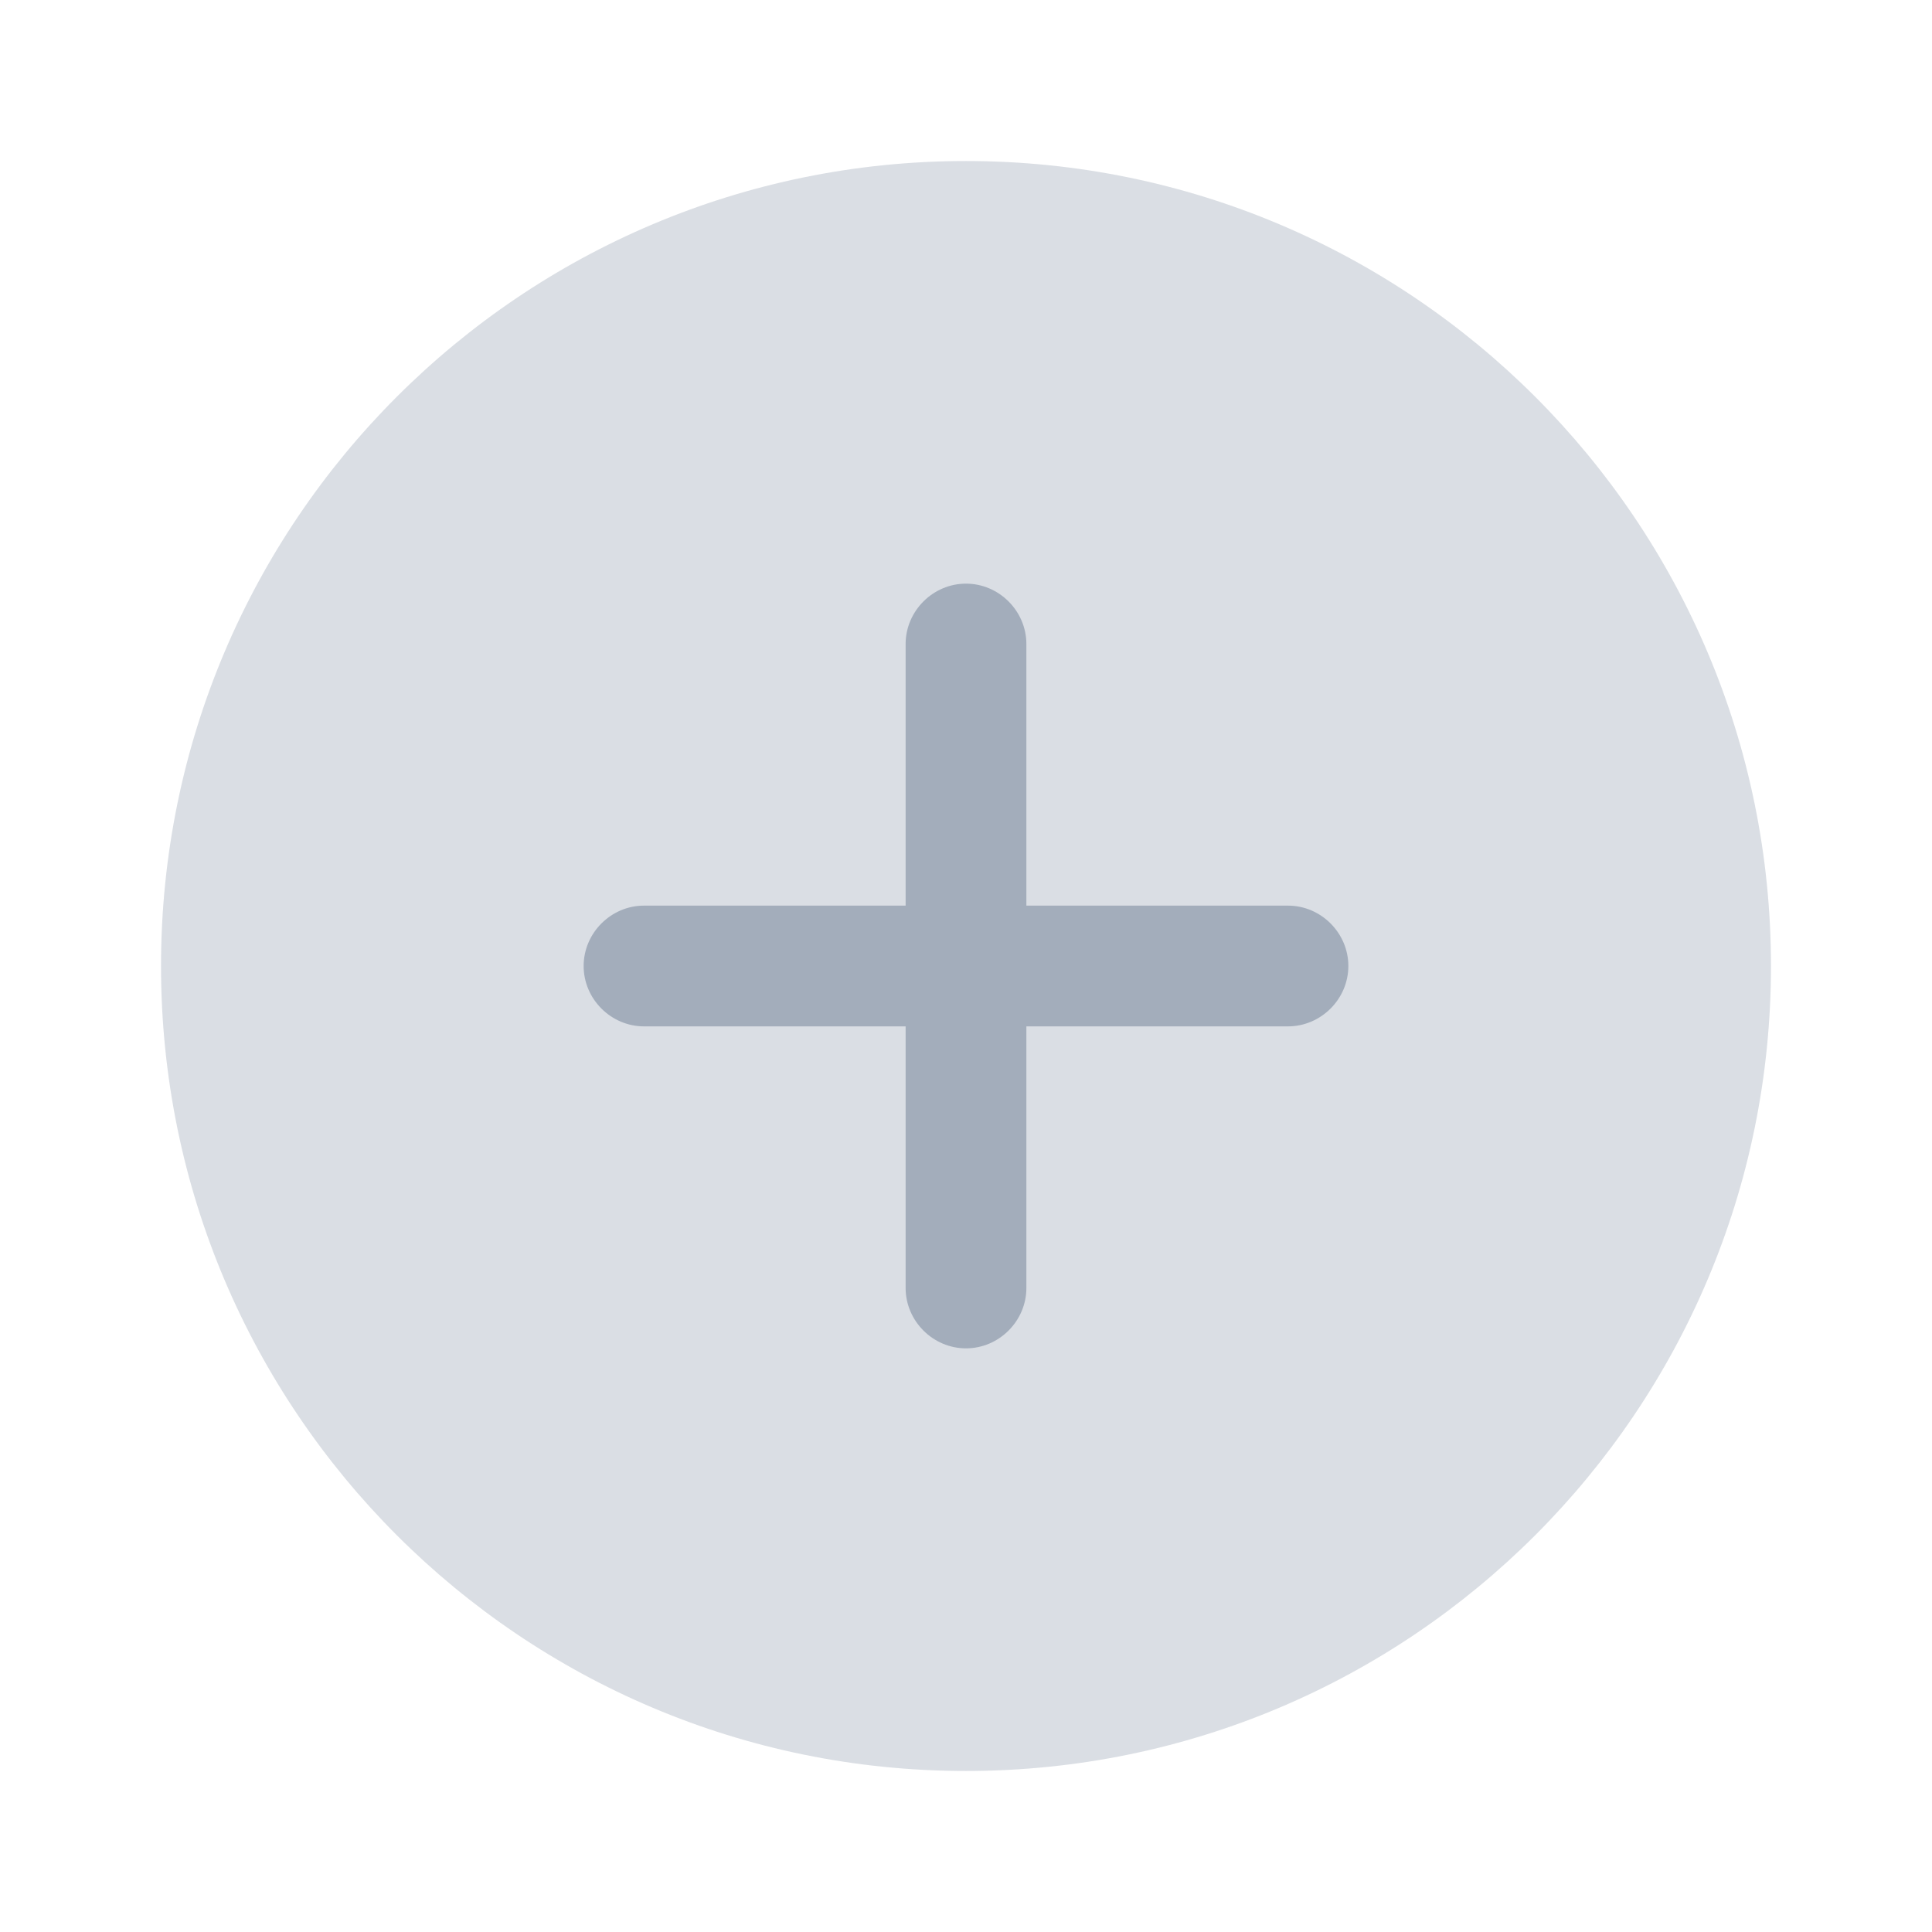
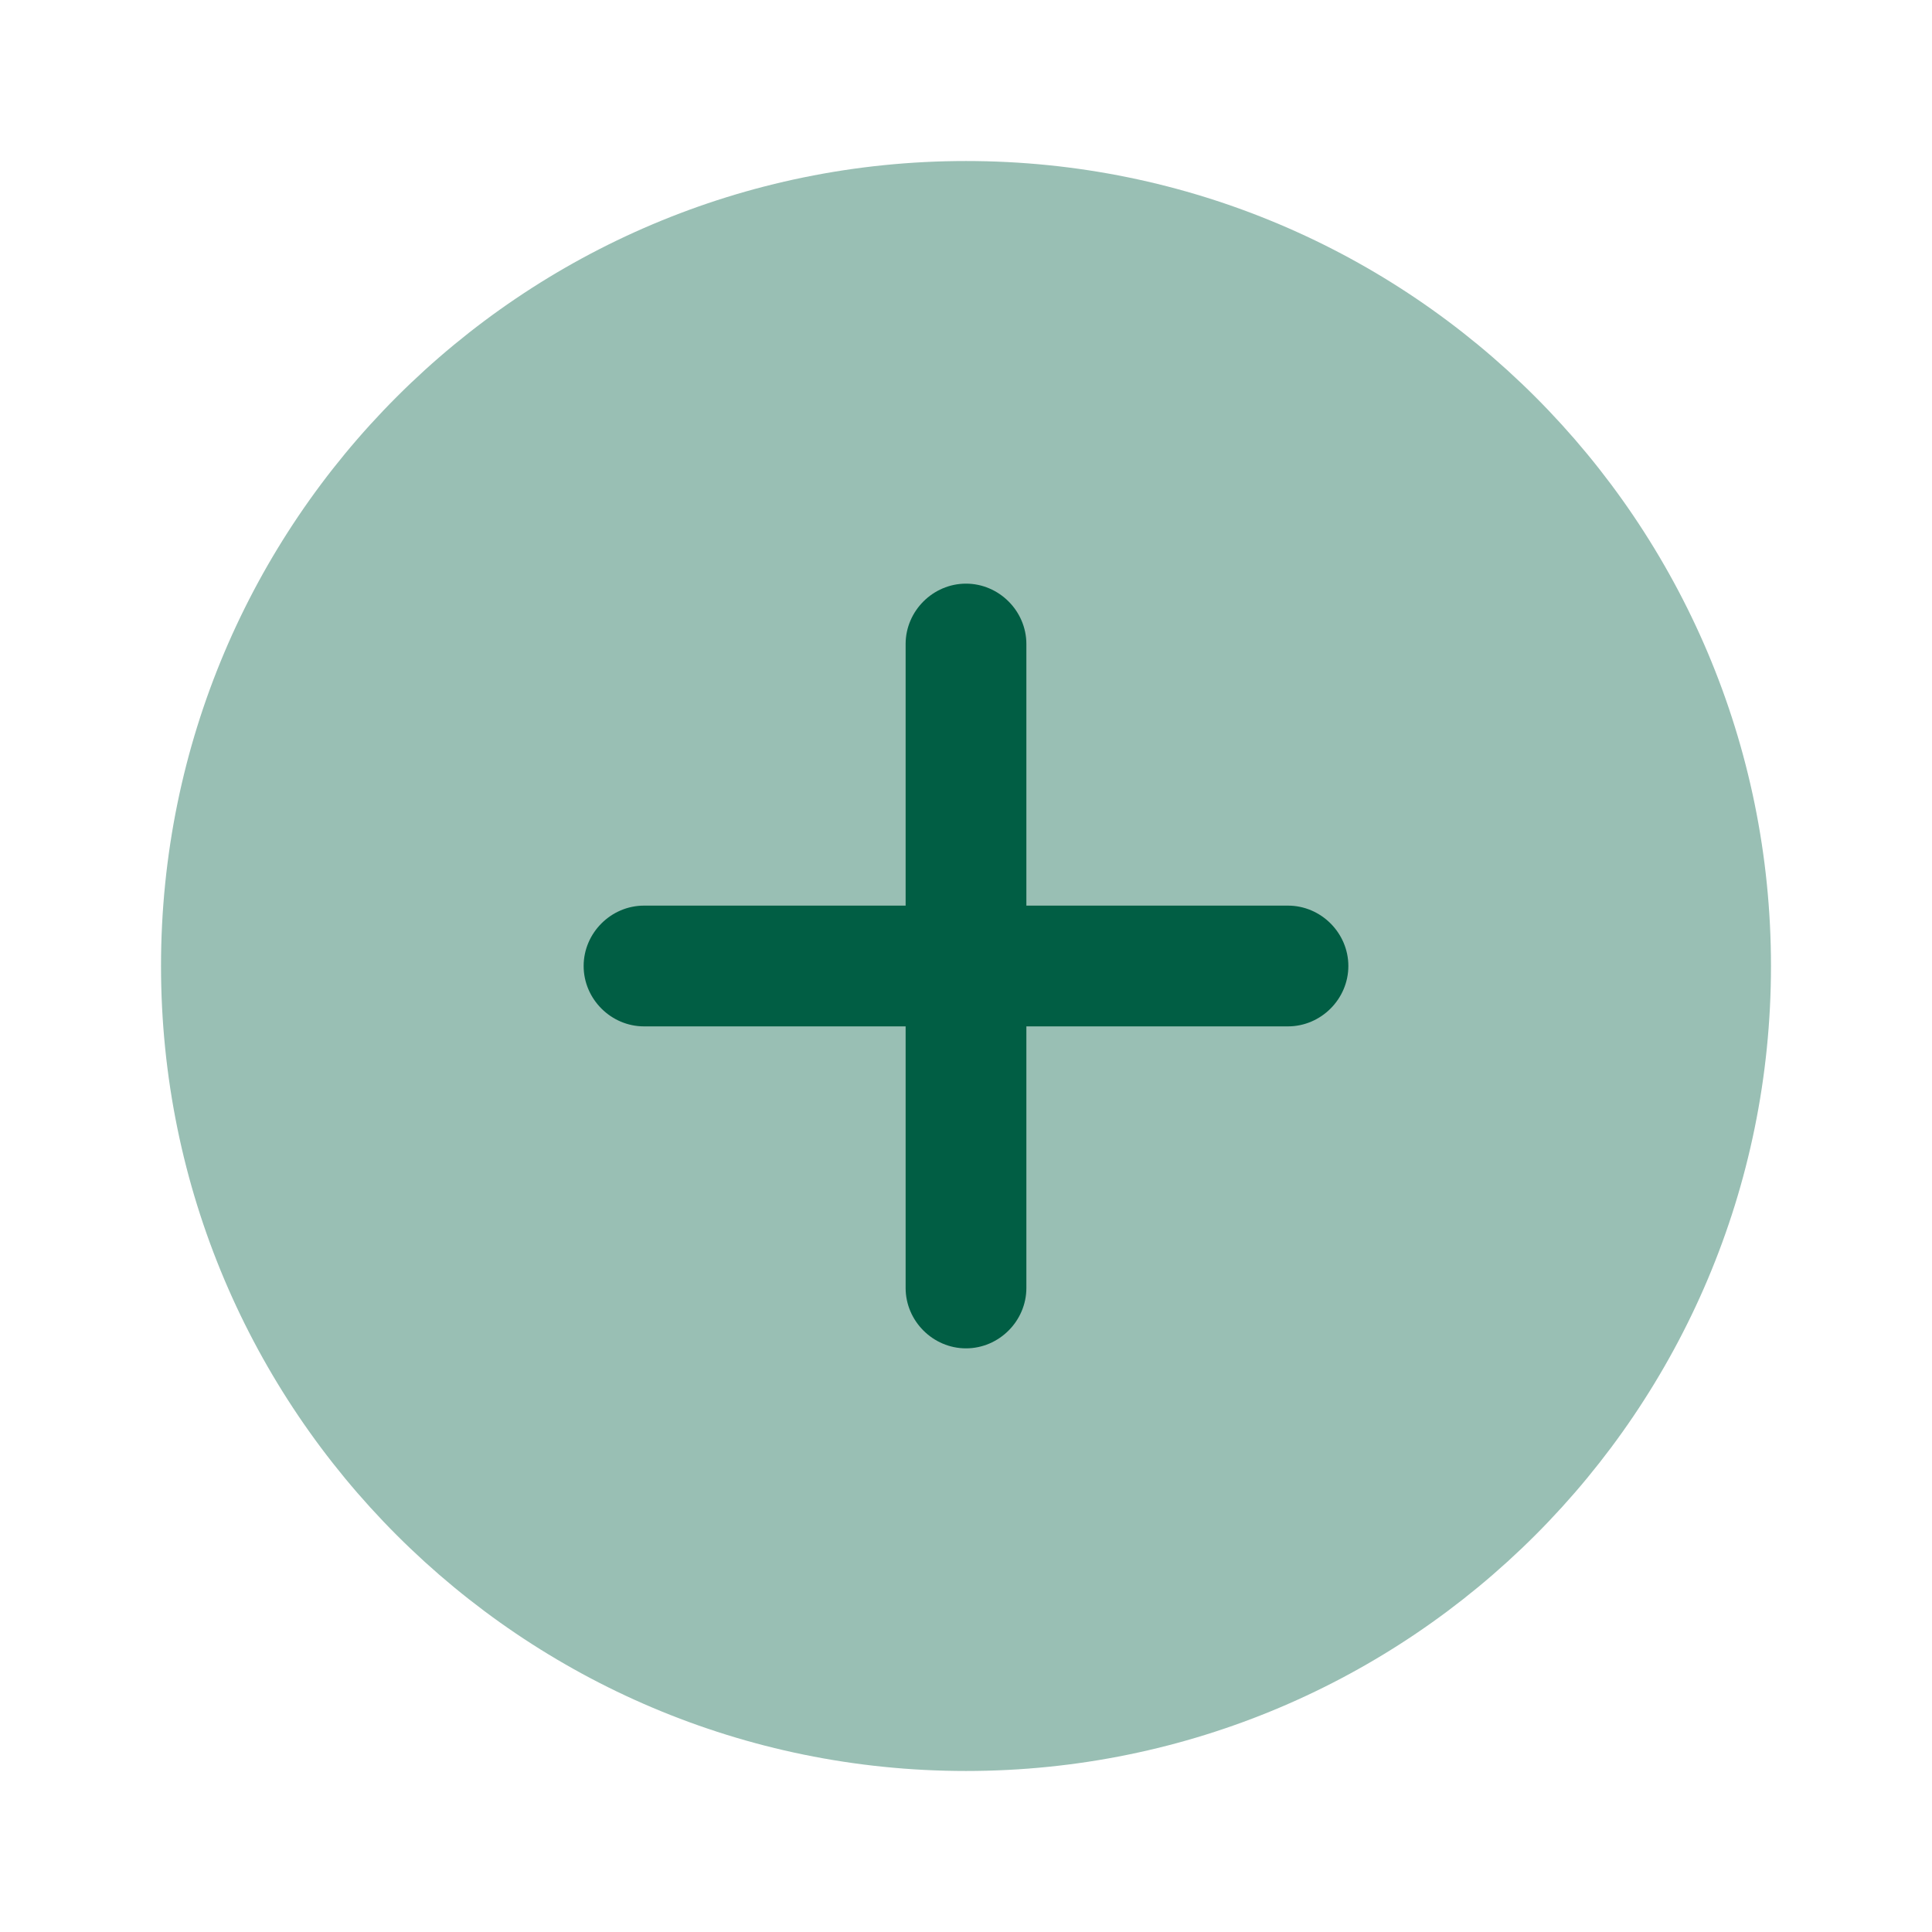
<svg xmlns="http://www.w3.org/2000/svg" width="32" height="32" viewBox="0 0 32 32" fill="none">
-   <path opacity="0.4" d="M16 29.333C23.364 29.333 29.333 23.364 29.333 16C29.333 8.636 23.364 2.667 16 2.667C8.636 2.667 2.667 8.636 2.667 16C2.667 23.364 8.636 29.333 16 29.333Z" fill="#A3ADBB" />
-   <path d="M21.333 15H17V10.667C17 10.12 16.547 9.667 16 9.667C15.453 9.667 15 10.12 15 10.667V15H10.667C10.12 15 9.667 15.453 9.667 16C9.667 16.547 10.12 17 10.667 17H15V21.333C15 21.88 15.453 22.333 16 22.333C16.547 22.333 17 21.88 17 21.333V17H21.333C21.88 17 22.333 16.547 22.333 16C22.333 15.453 21.88 15 21.333 15Z" fill="#A3ADBB" />
+   <path opacity="0.4" d="M16 29.333C23.364 29.333 29.333 23.364 29.333 16C29.333 8.636 23.364 2.667 16 2.667C8.636 2.667 2.667 8.636 2.667 16C2.667 23.364 8.636 29.333 16 29.333Z" fill="#015E44" />
+   <path d="M21.333 15H17V10.667C17 10.12 16.547 9.667 16 9.667C15.453 9.667 15 10.12 15 10.667V15H10.667C10.12 15 9.667 15.453 9.667 16C9.667 16.547 10.12 17 10.667 17H15V21.333C15 21.88 15.453 22.333 16 22.333C16.547 22.333 17 21.88 17 21.333V17H21.333C21.88 17 22.333 16.547 22.333 16C22.333 15.453 21.88 15 21.333 15Z" fill="#015E44" />
</svg>
